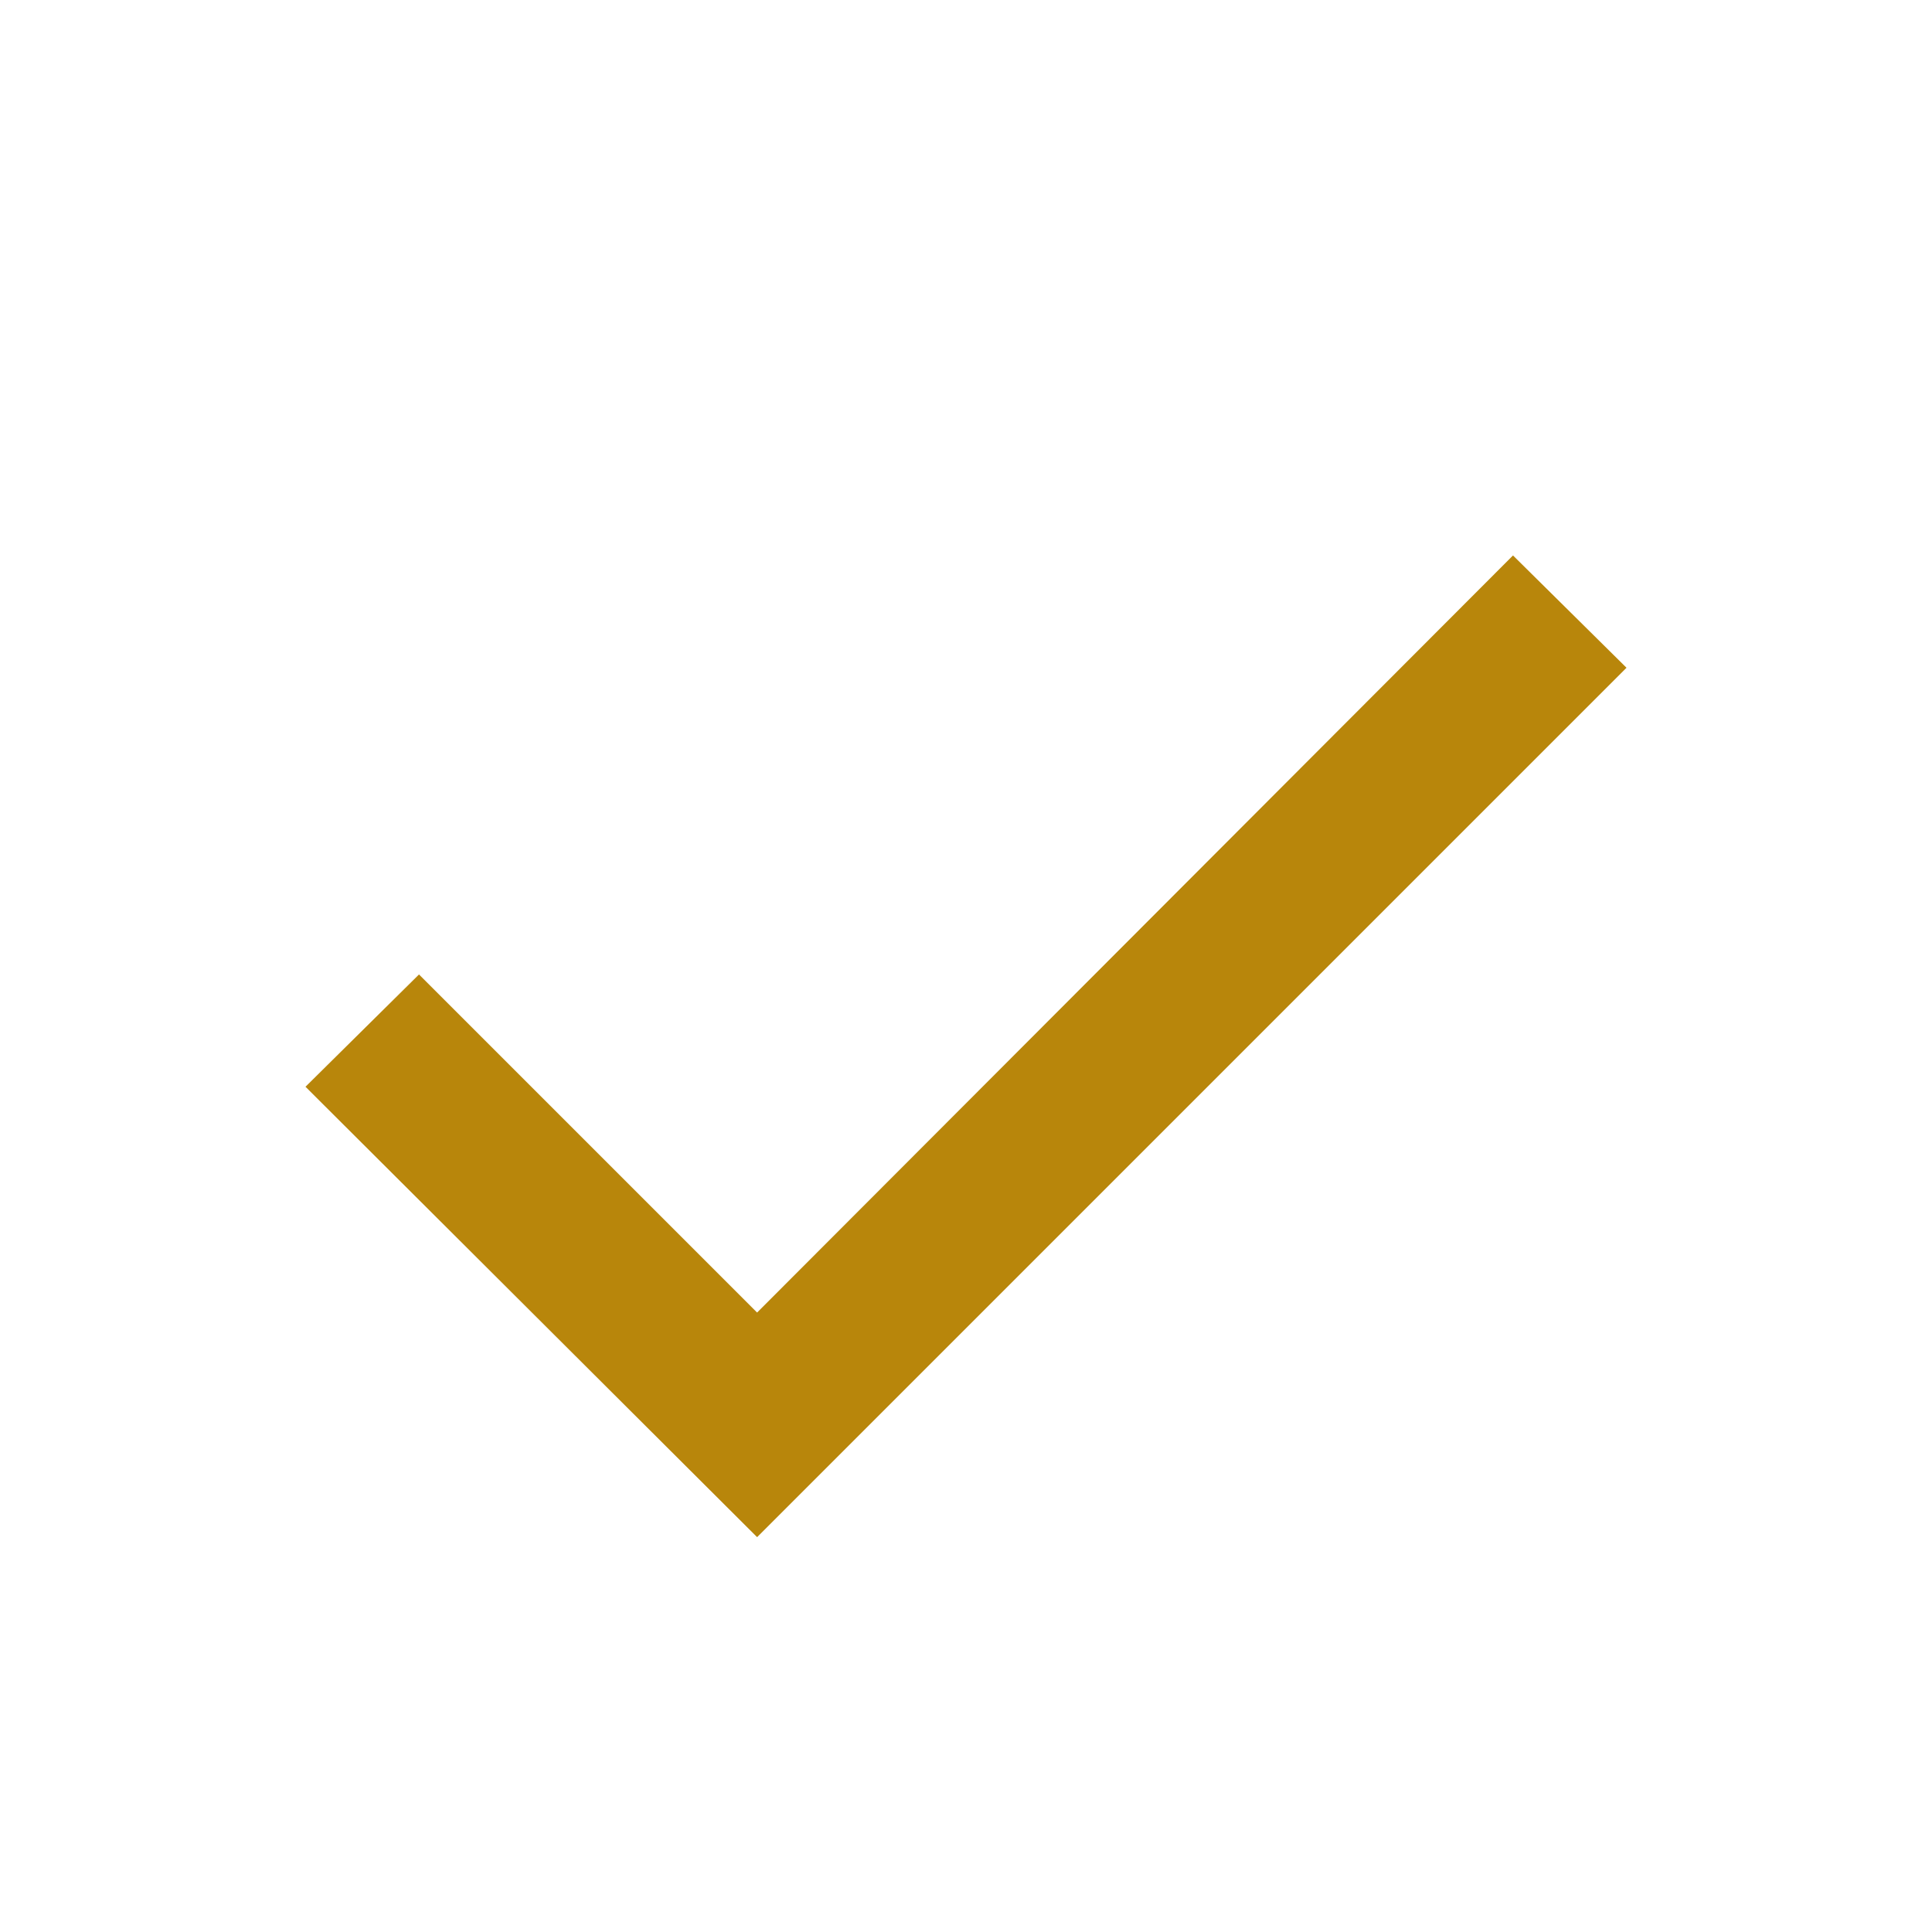
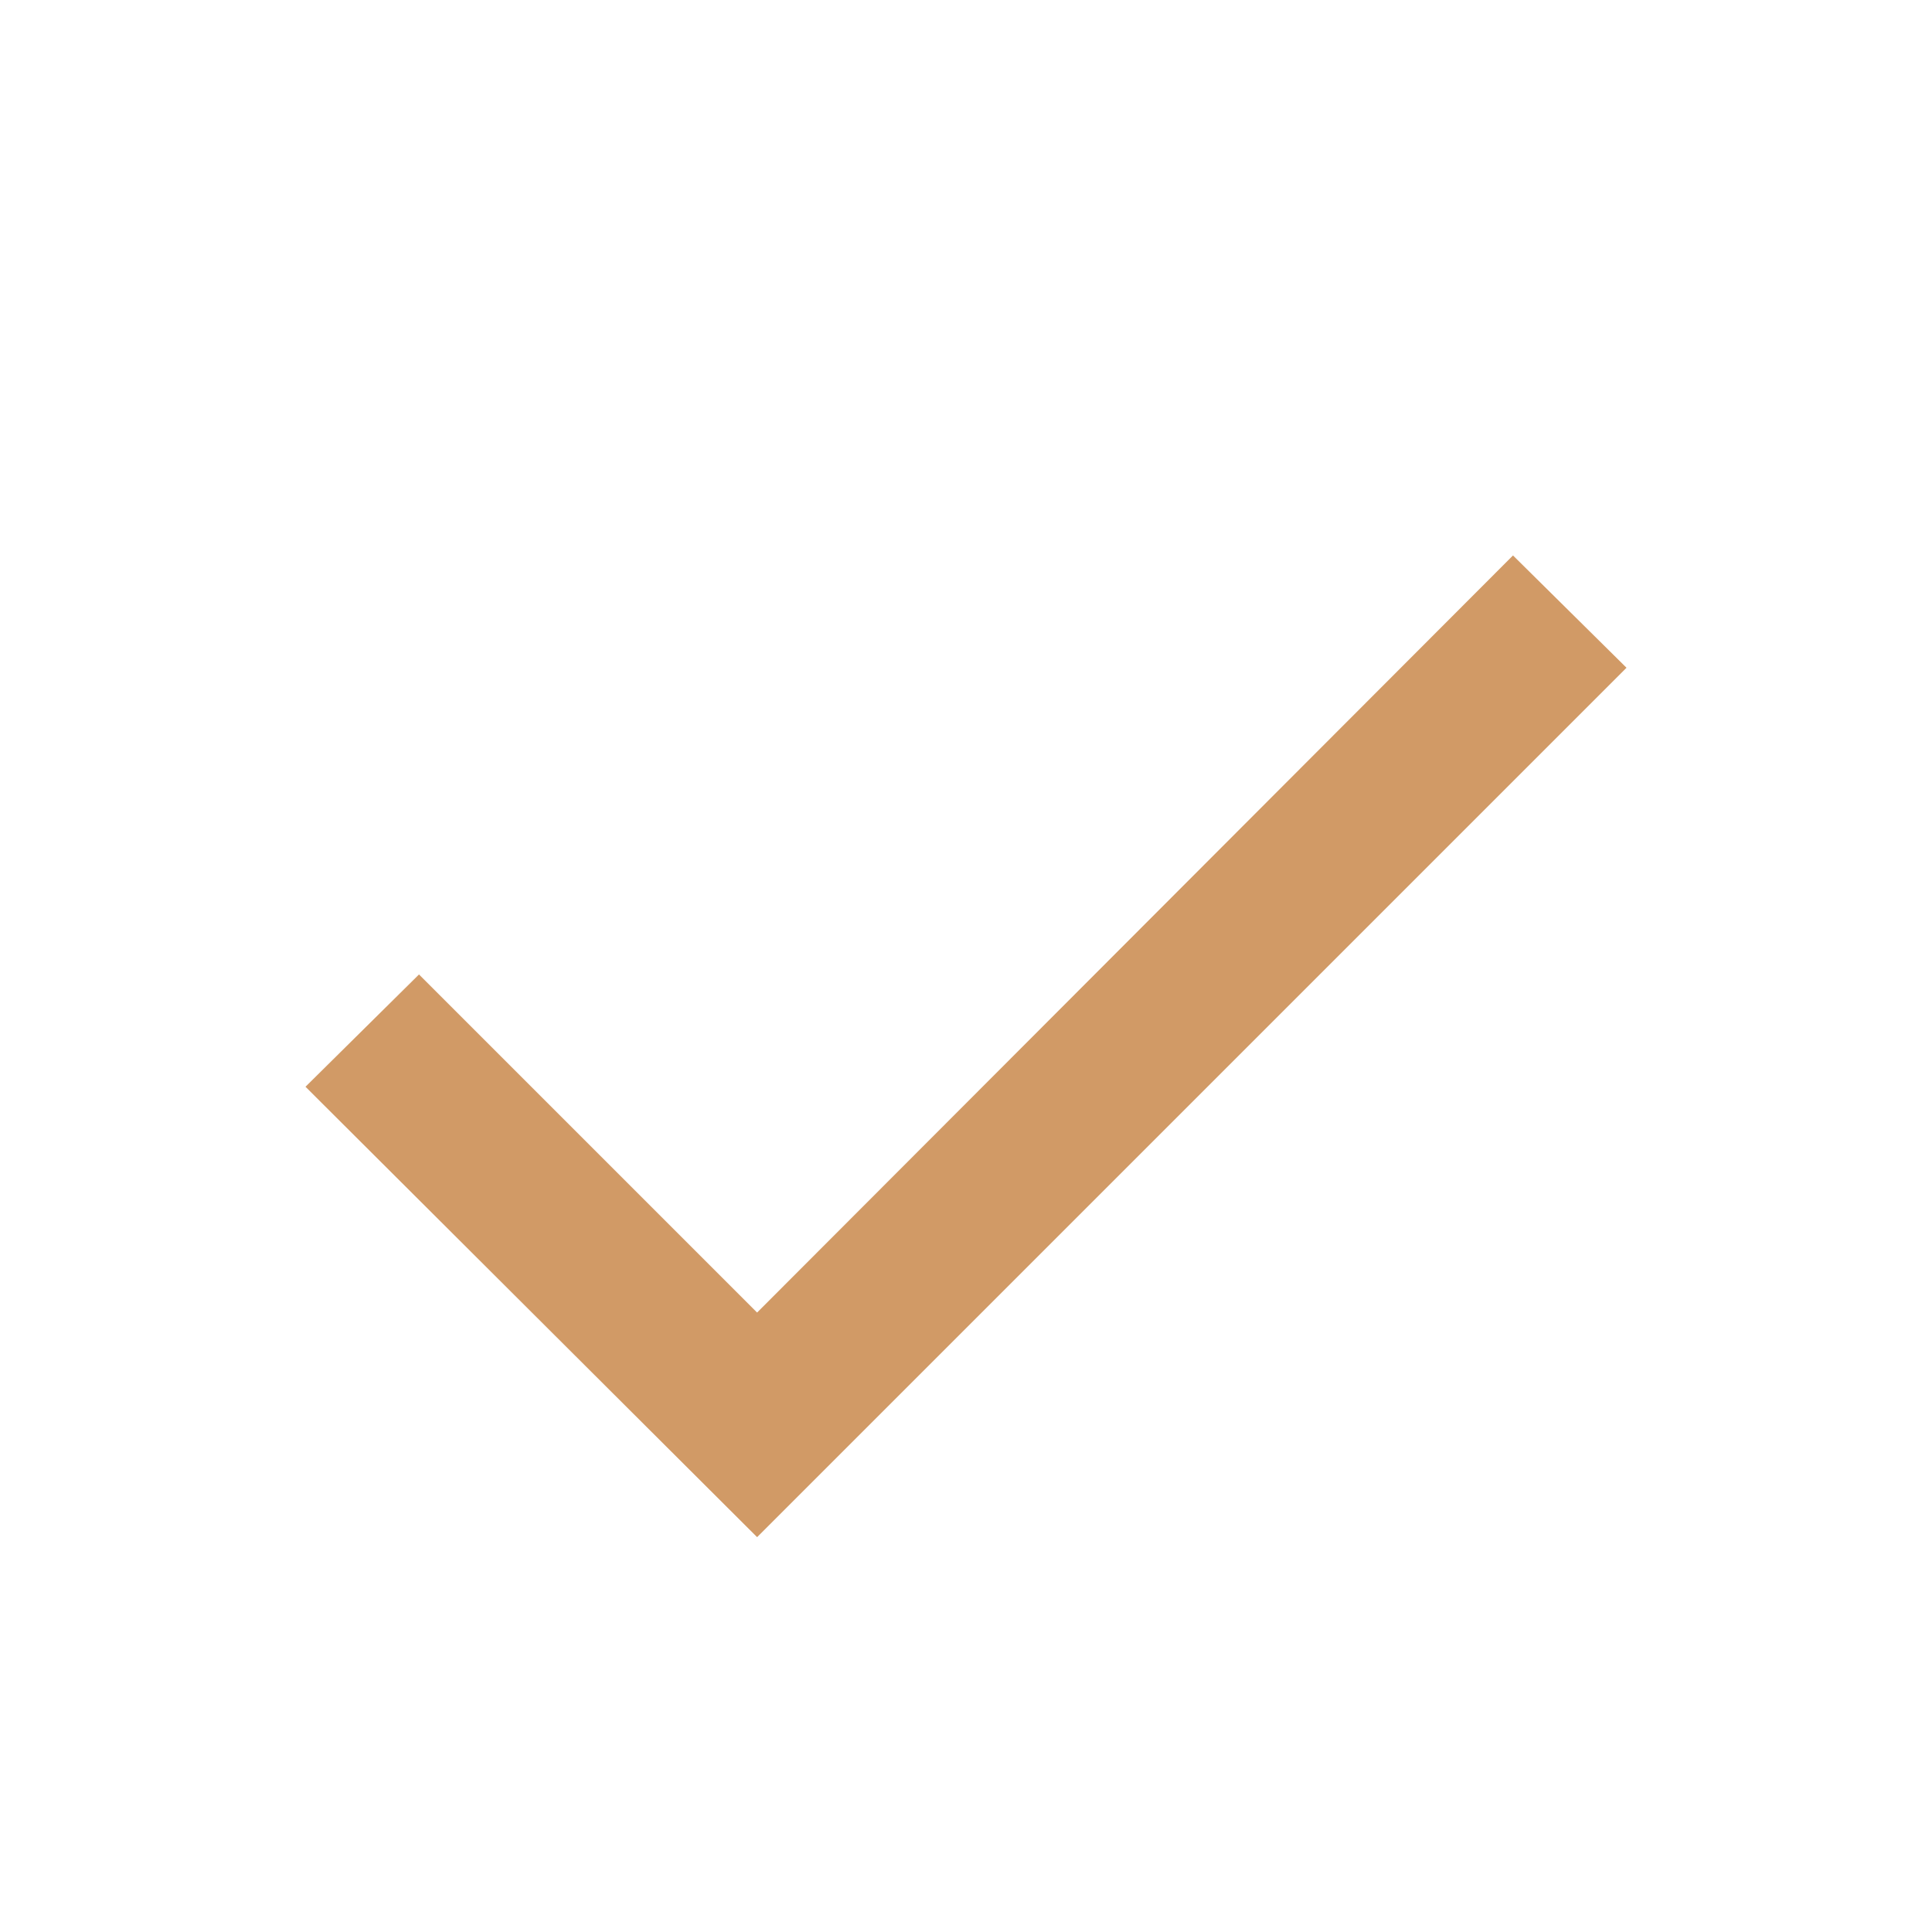
<svg xmlns="http://www.w3.org/2000/svg" width="16" height="16" viewBox="0 0 16 16" fill="none">
-   <path d="M6.27 10.87L3.47 8.07L2.53 9L6.27 12.73L13.47 5.53L12.53 4.6L6.27 10.87Z" fill="#B8860B" />
+   <path d="M6.27 10.87L3.47 8.07L2.53 9L6.27 12.73L13.47 5.53L12.53 4.6L6.27 10.87Z" fill="#D19A66" />
</svg>
